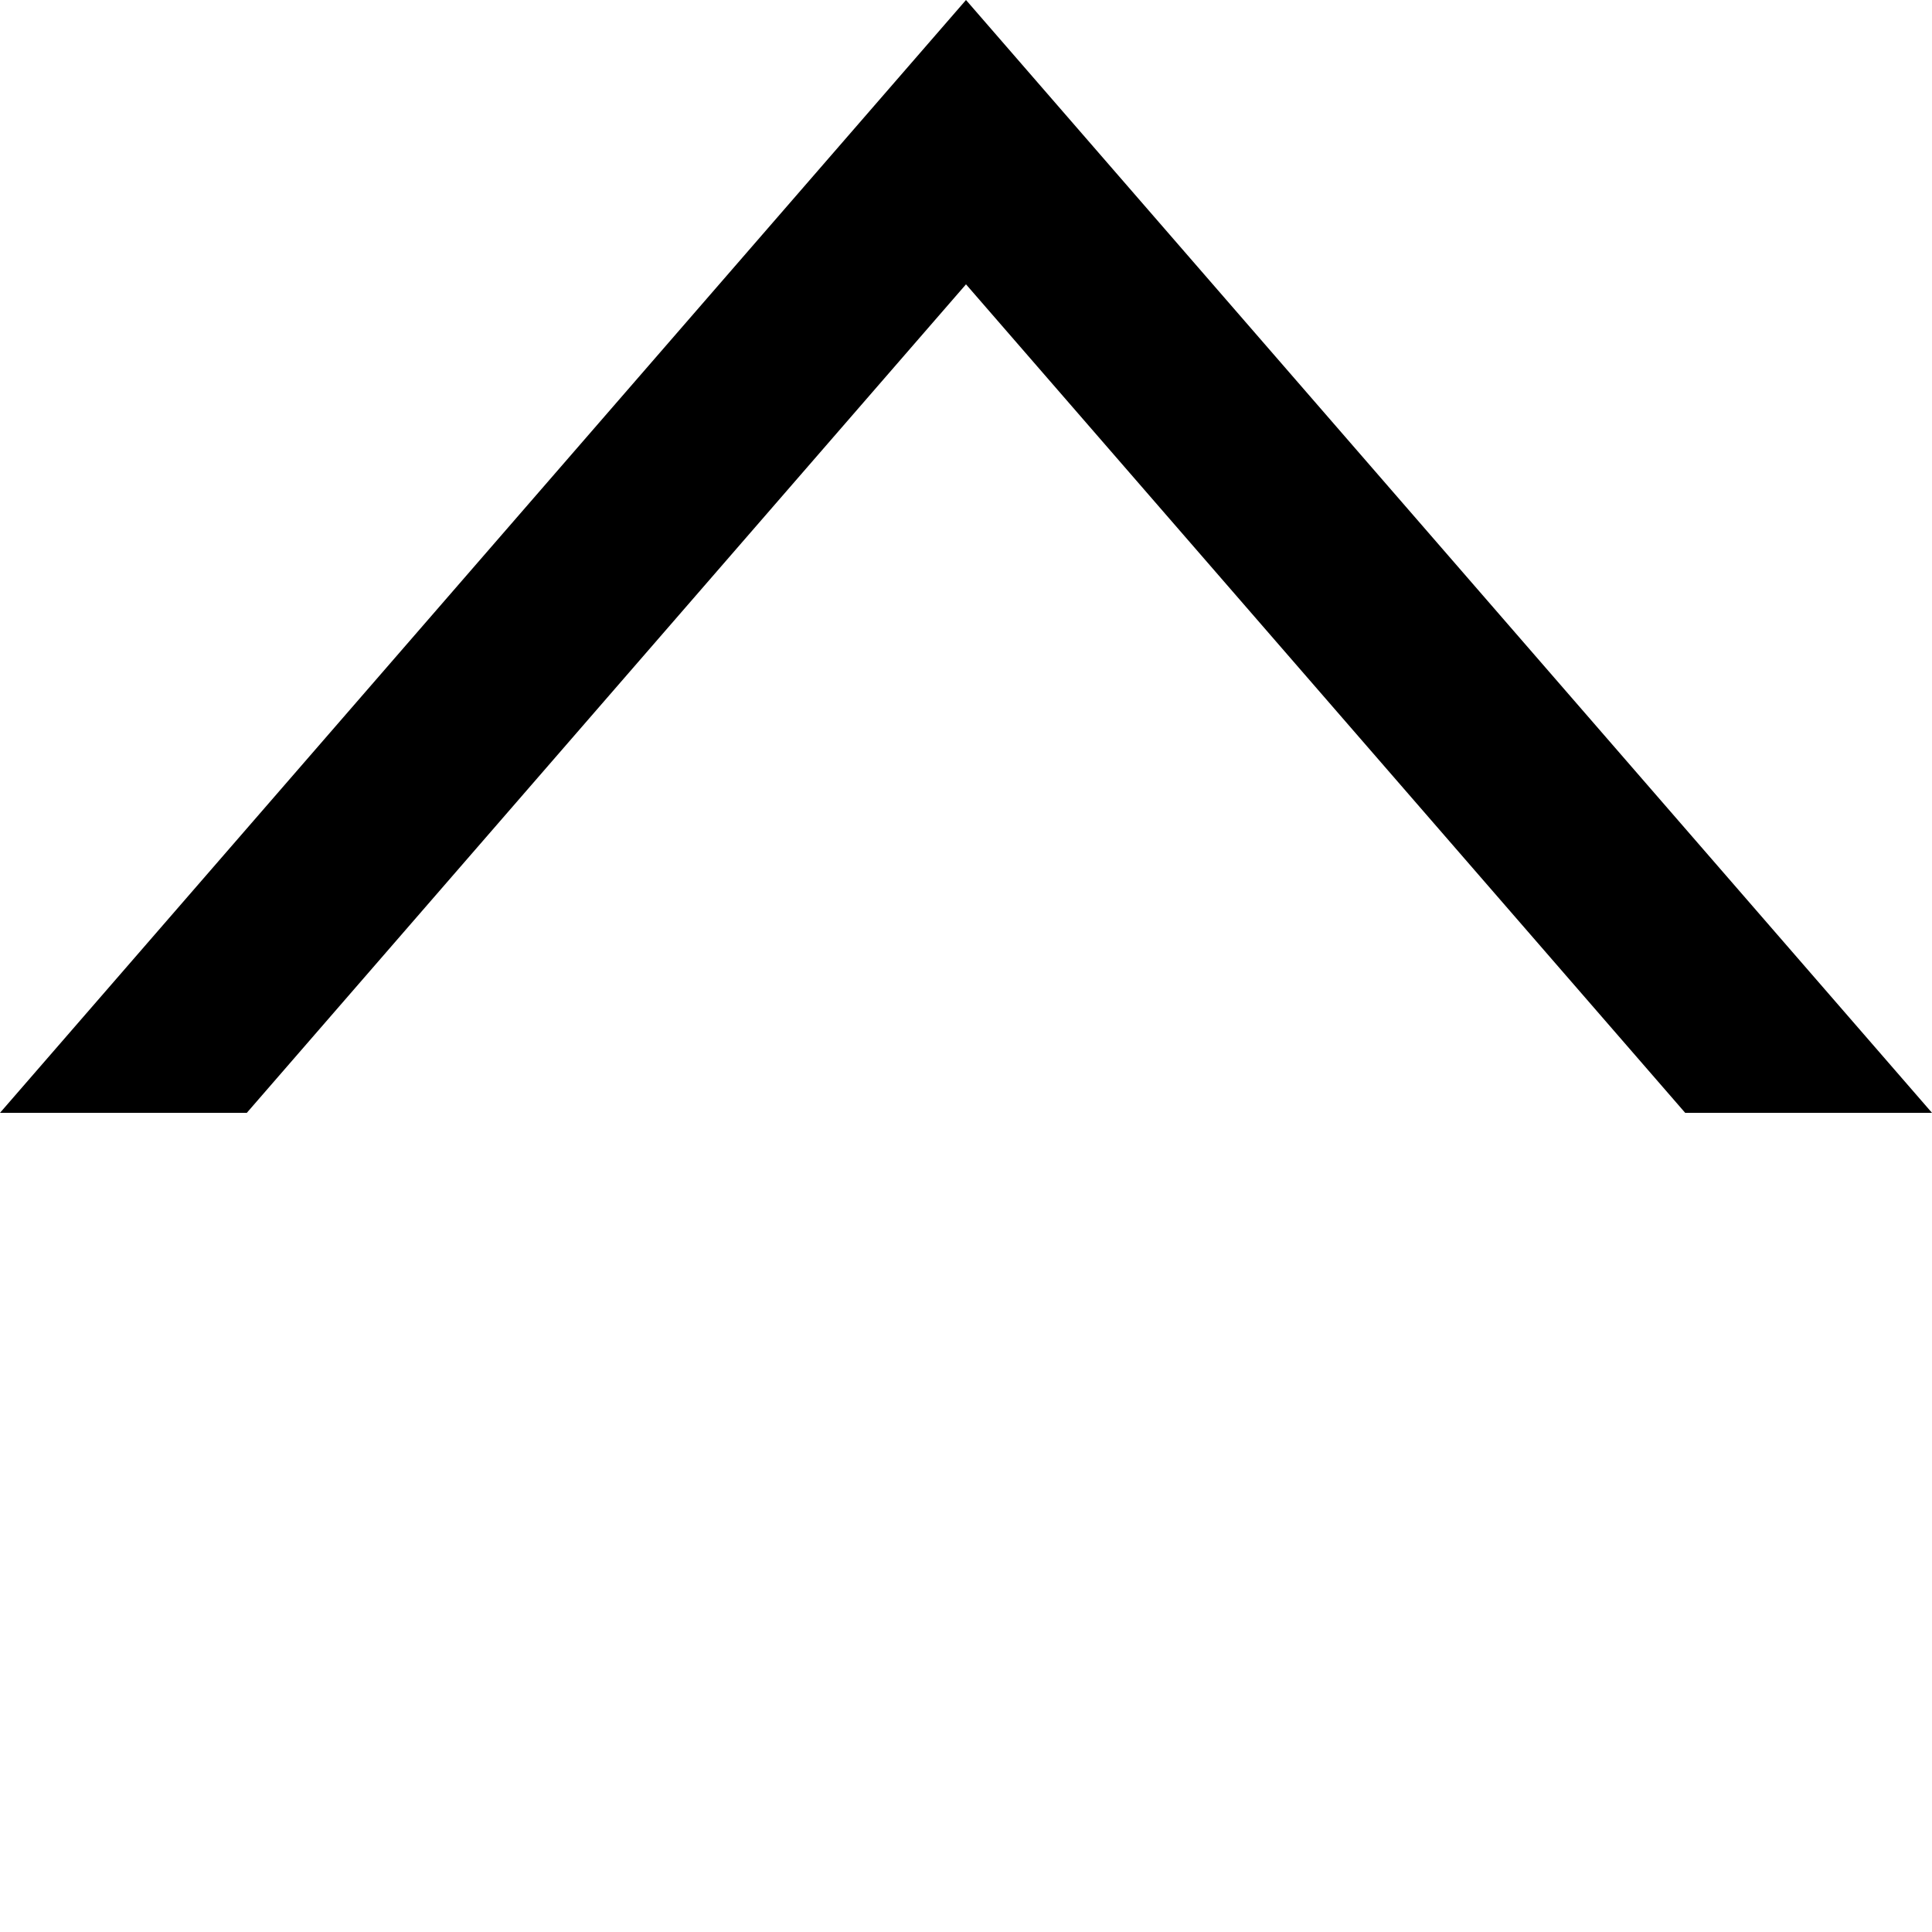
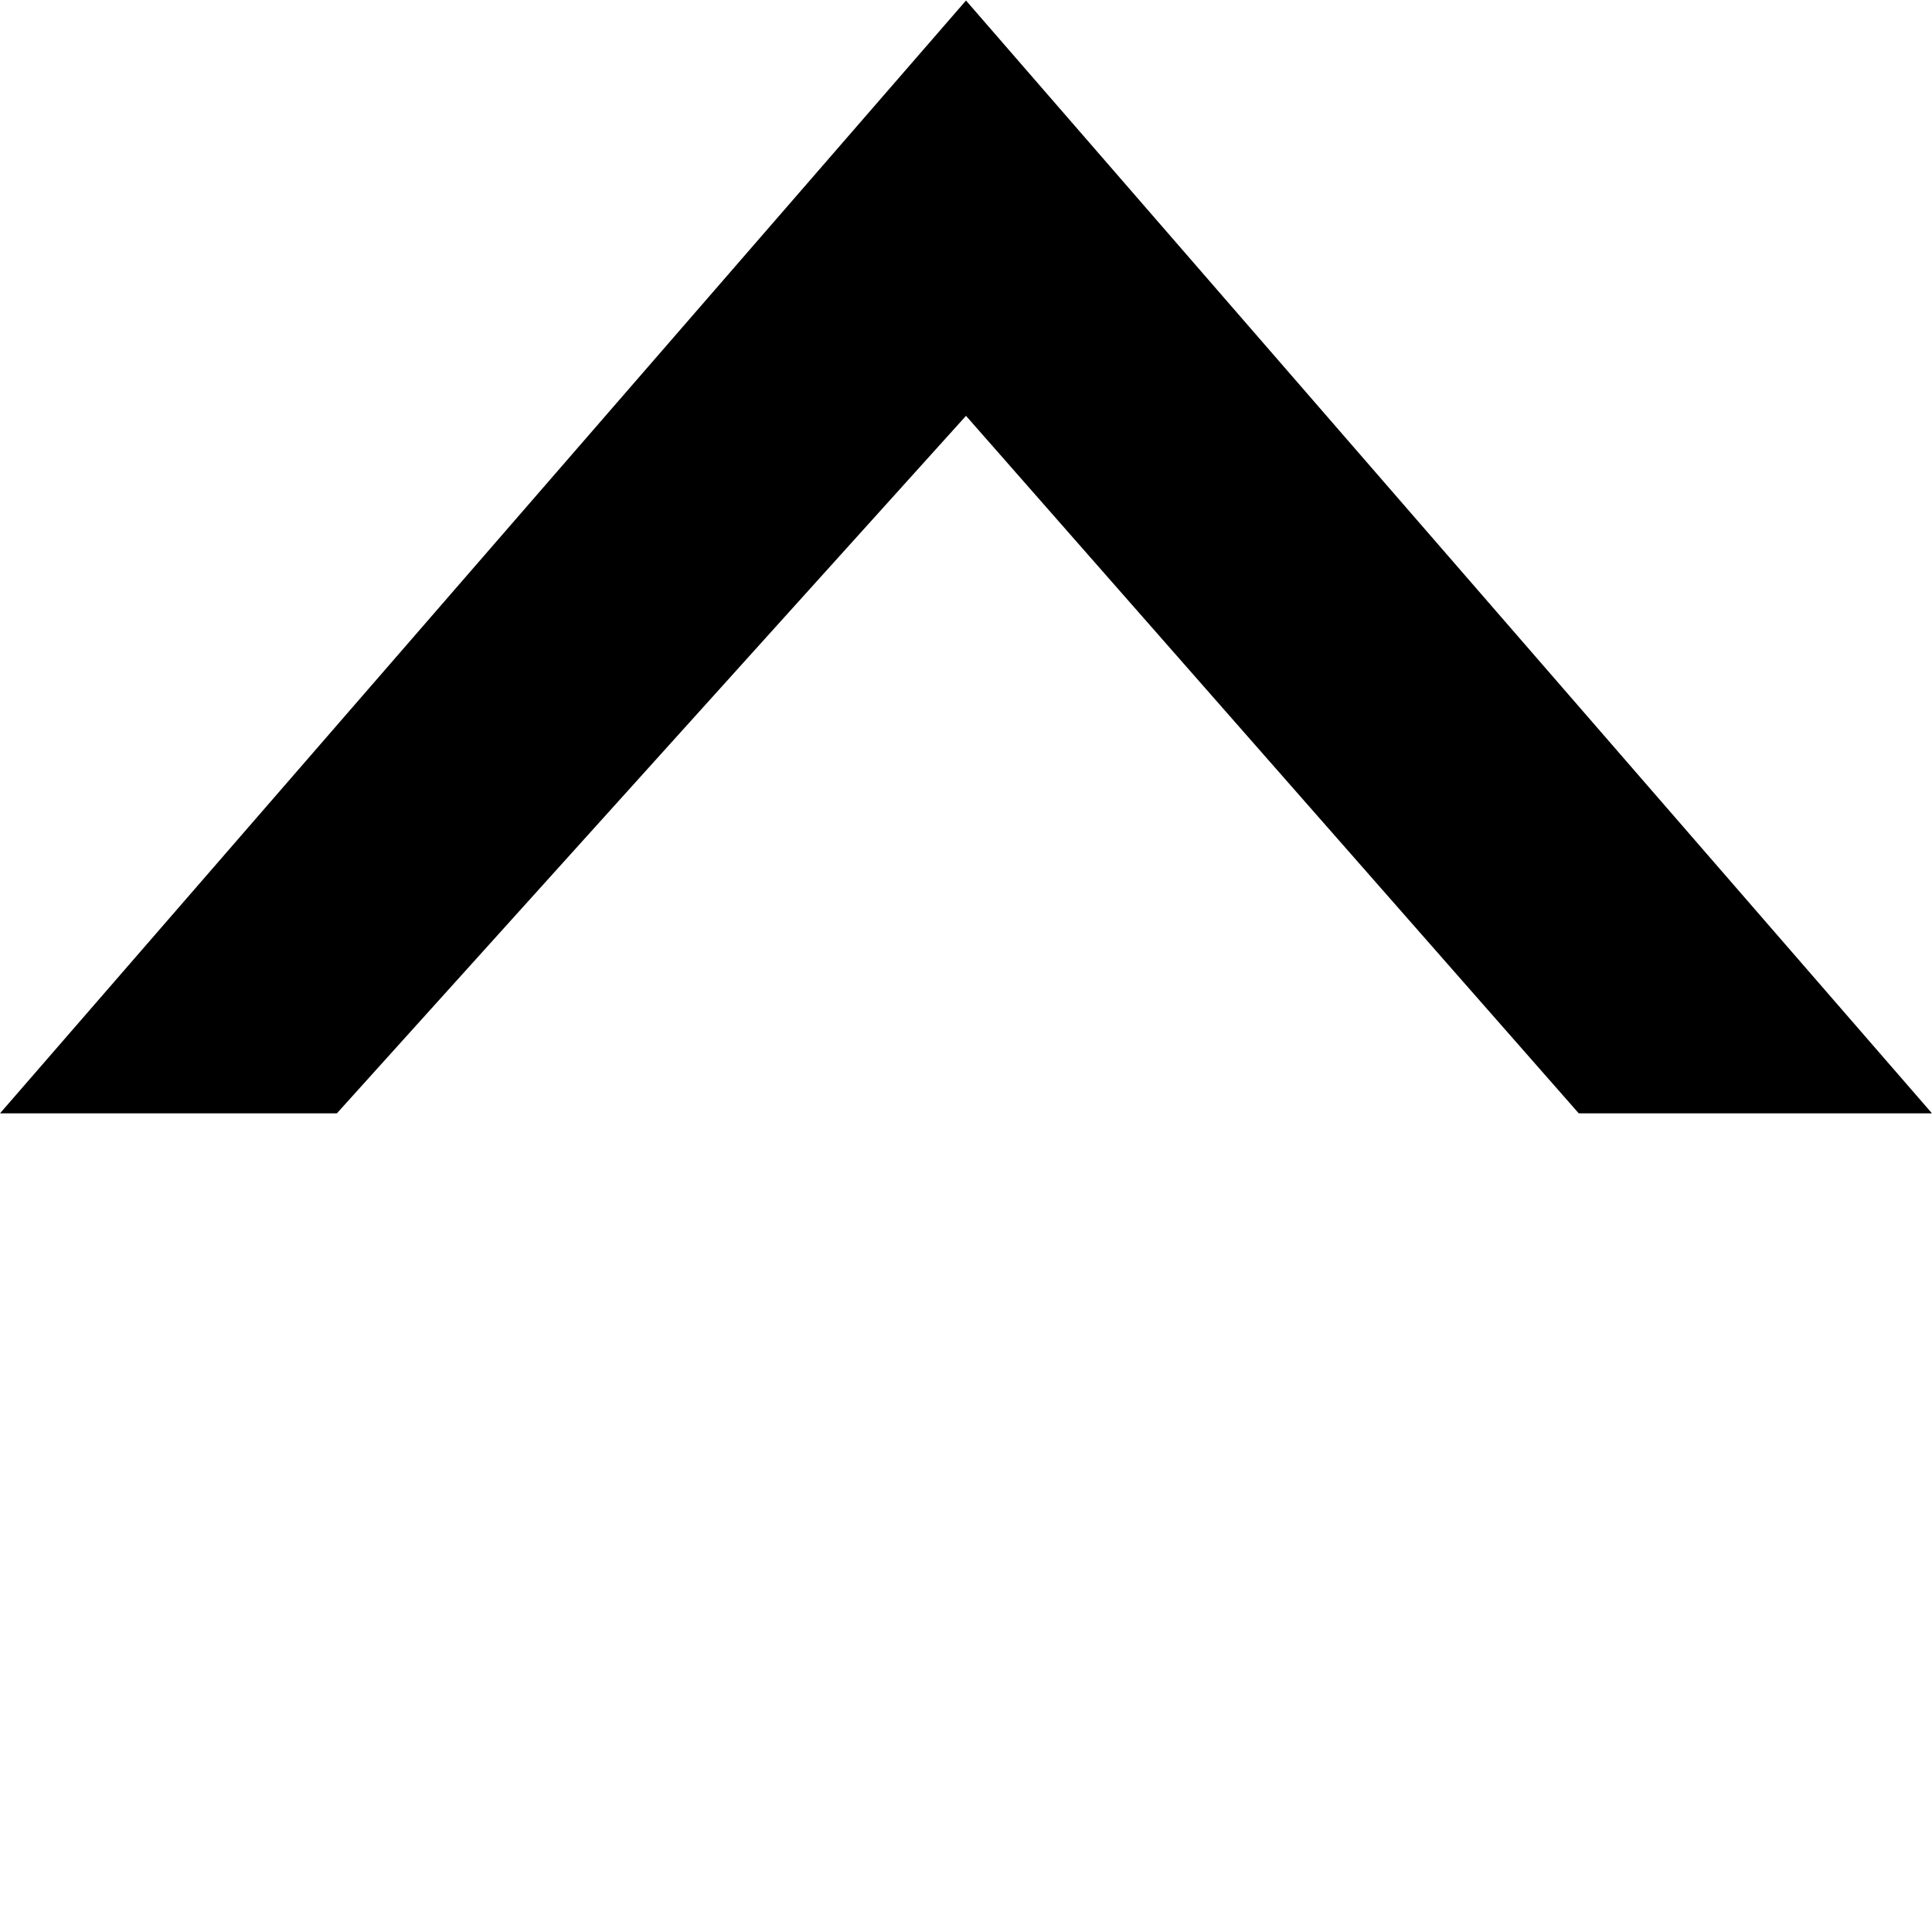
- <svg xmlns="http://www.w3.org/2000/svg" width="1024pt" height="1024pt" viewBox="0 0 1024 1024" version="1.1">
-   <g id="surface1">
-     <path style=" stroke:none;fill-rule:evenodd;fill:rgb(0%,0%,0%);fill-opacity:1;" d="M 1024 589.824 L 512 0 L 0 589.824 L 130.816 589.824 L 512 150.699 L 893.184 589.824 Z M 1024 589.824 " />
+ <svg xmlns="http://www.w3.org/2000/svg" width="1024pt" height="1024pt" viewBox="0 0 1024 1024" version="1.1" id="svg5">
+   <defs id="defs9" />
+   <g id="surface1" transform="matrix(1,0,0,-1,0,1024.277)">
+     <path style="fill:#000000;fill-opacity:1;fill-rule:evenodd;stroke:none" d="M 1024,434.176 512,1024 0,434.176 H 178.545 L 512,803.877 836.777,434.176 Z" id="path2" />
  </g>
</svg>
